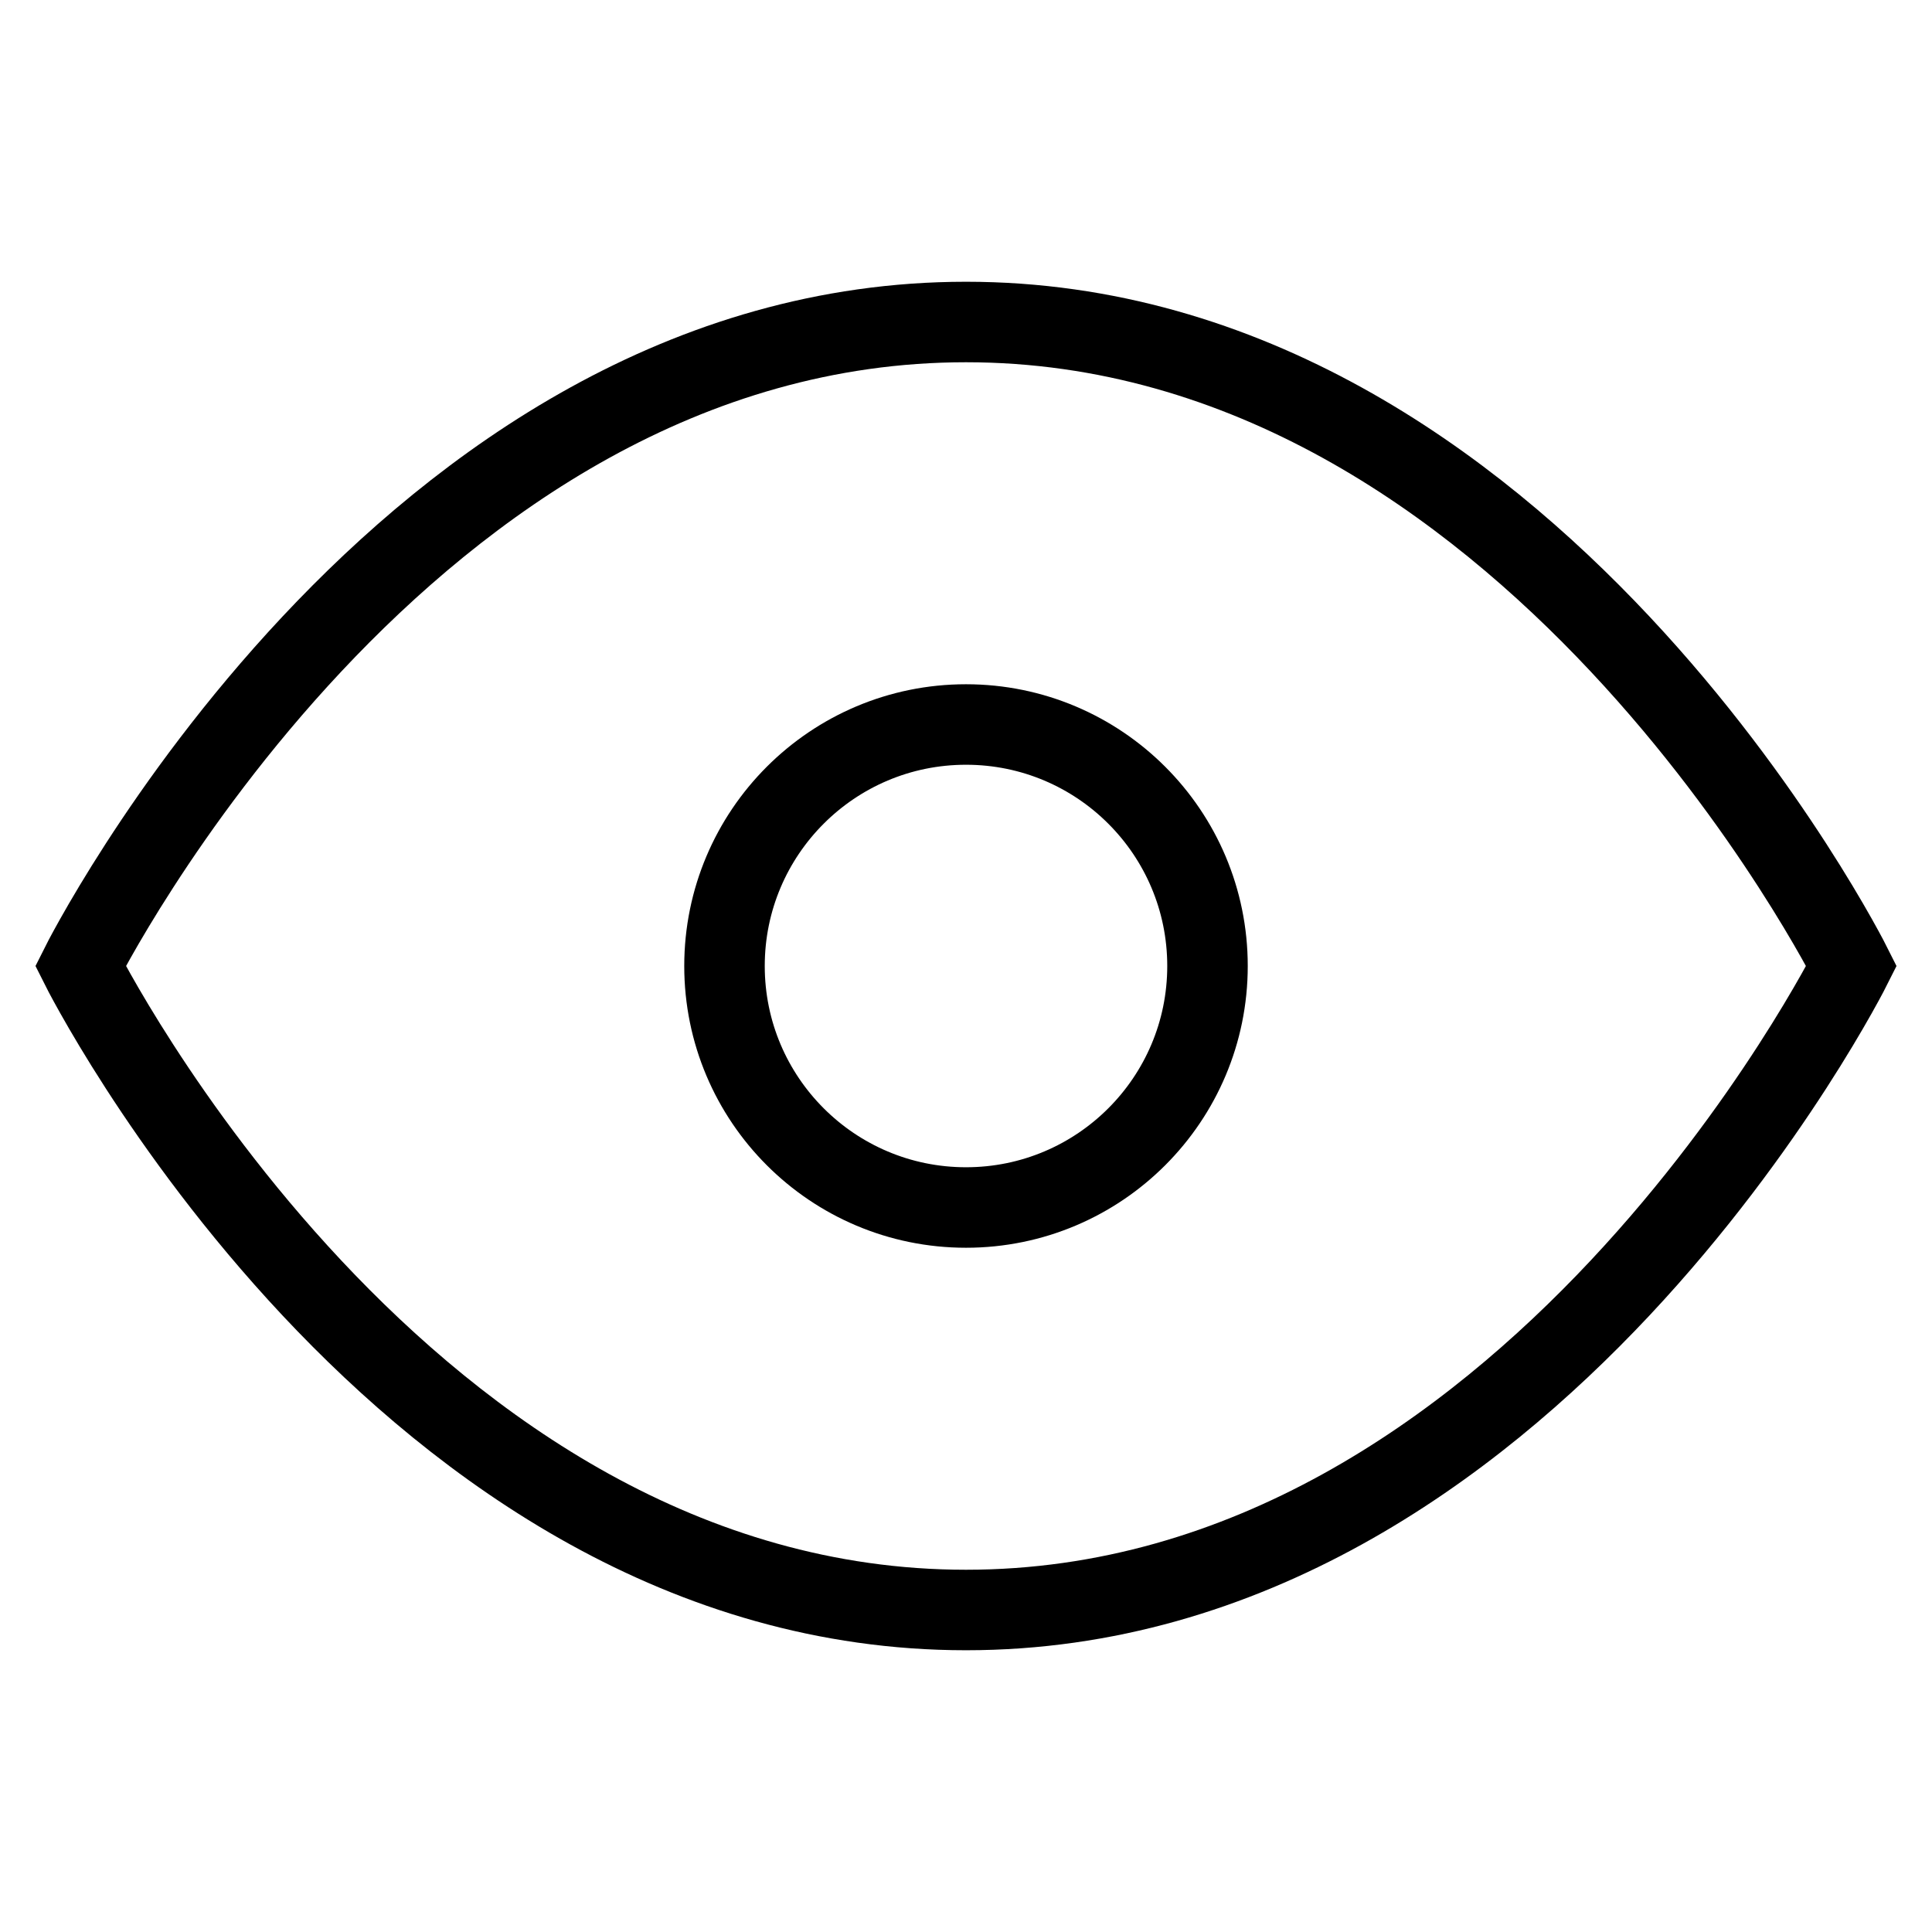
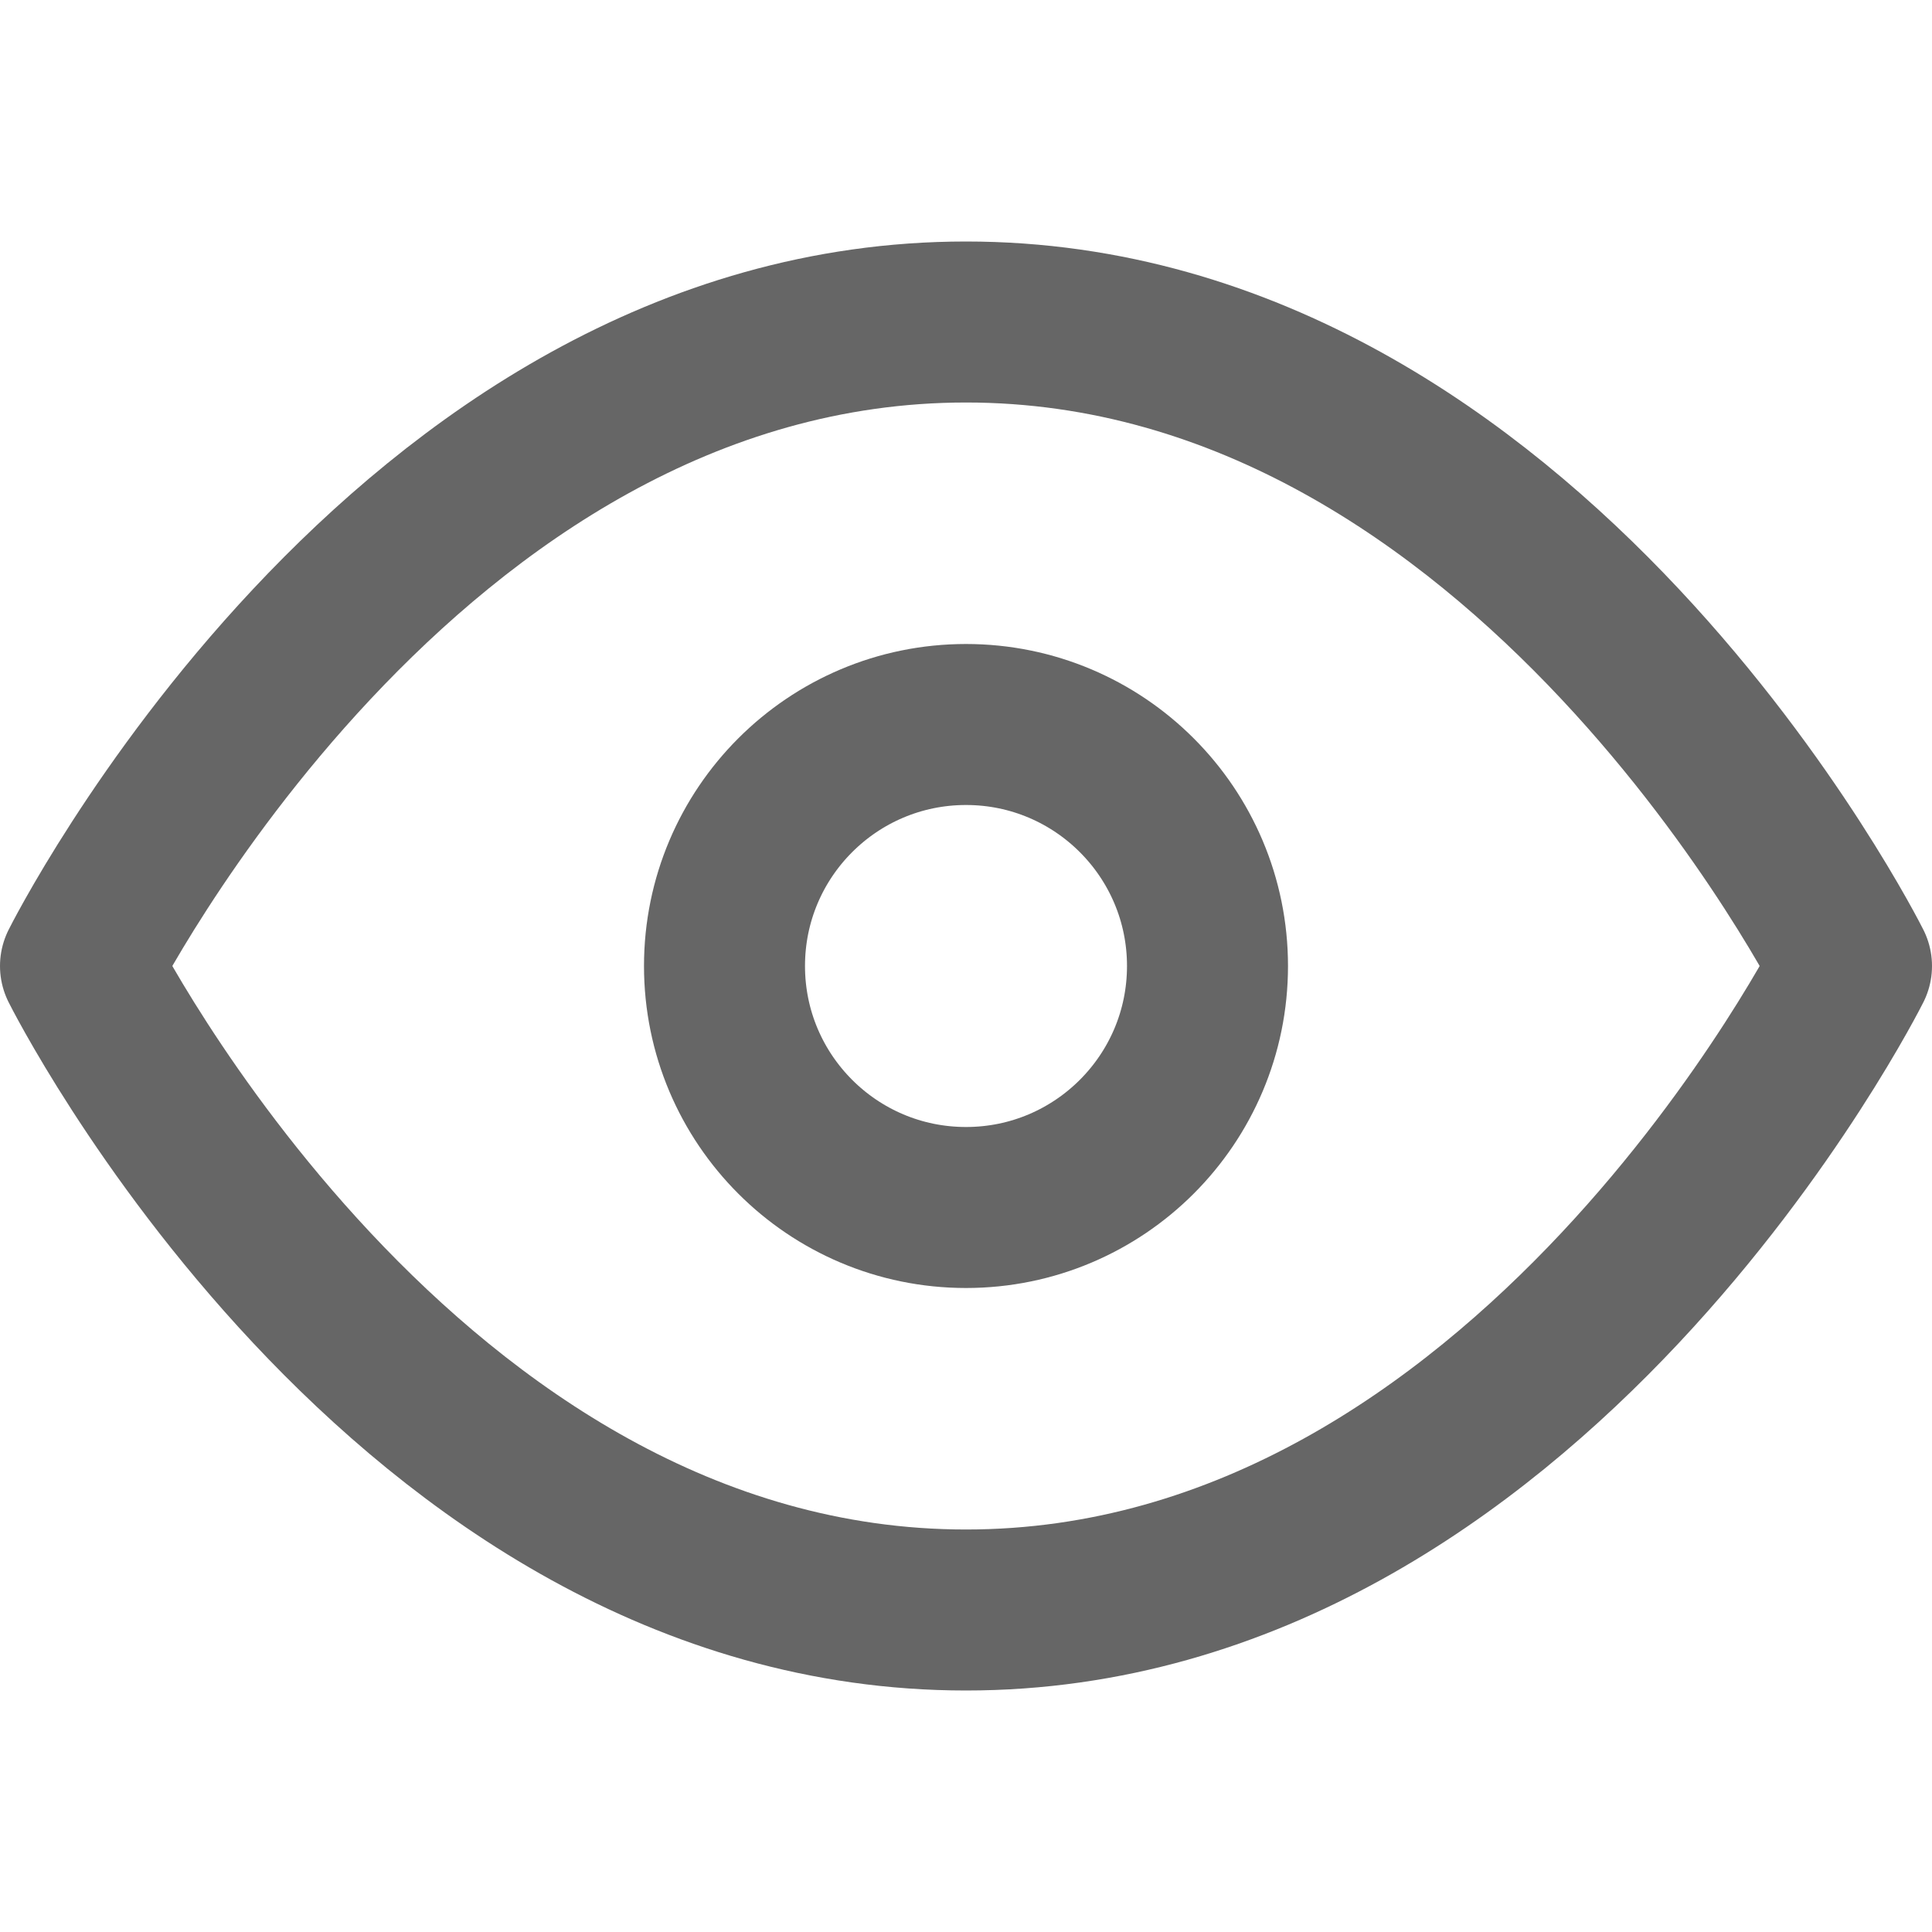
<svg xmlns="http://www.w3.org/2000/svg" width="20" height="20" viewBox="0 0 24 24" fill="none">
-   <path d="M1 12s4-8 11-8 11 8 11 8-4 8-11 8-11-8-11-8z" stroke="currentColor" strokeWidth="2" strokeLinecap="round" strokeLinejoin="round" />
-   <circle cx="12" cy="12" r="3" stroke="currentColor" strokeWidth="2" />
+   <path d="M1 12s4-8 11-8 11 8 11 8-4 8-11 8-11-8-11-8z" stroke="#666" stroke-width="2" stroke-linecap="round" stroke-linejoin="round" />
+   <circle cx="12" cy="12" r="3" stroke="#666" stroke-width="2" />
</svg>
